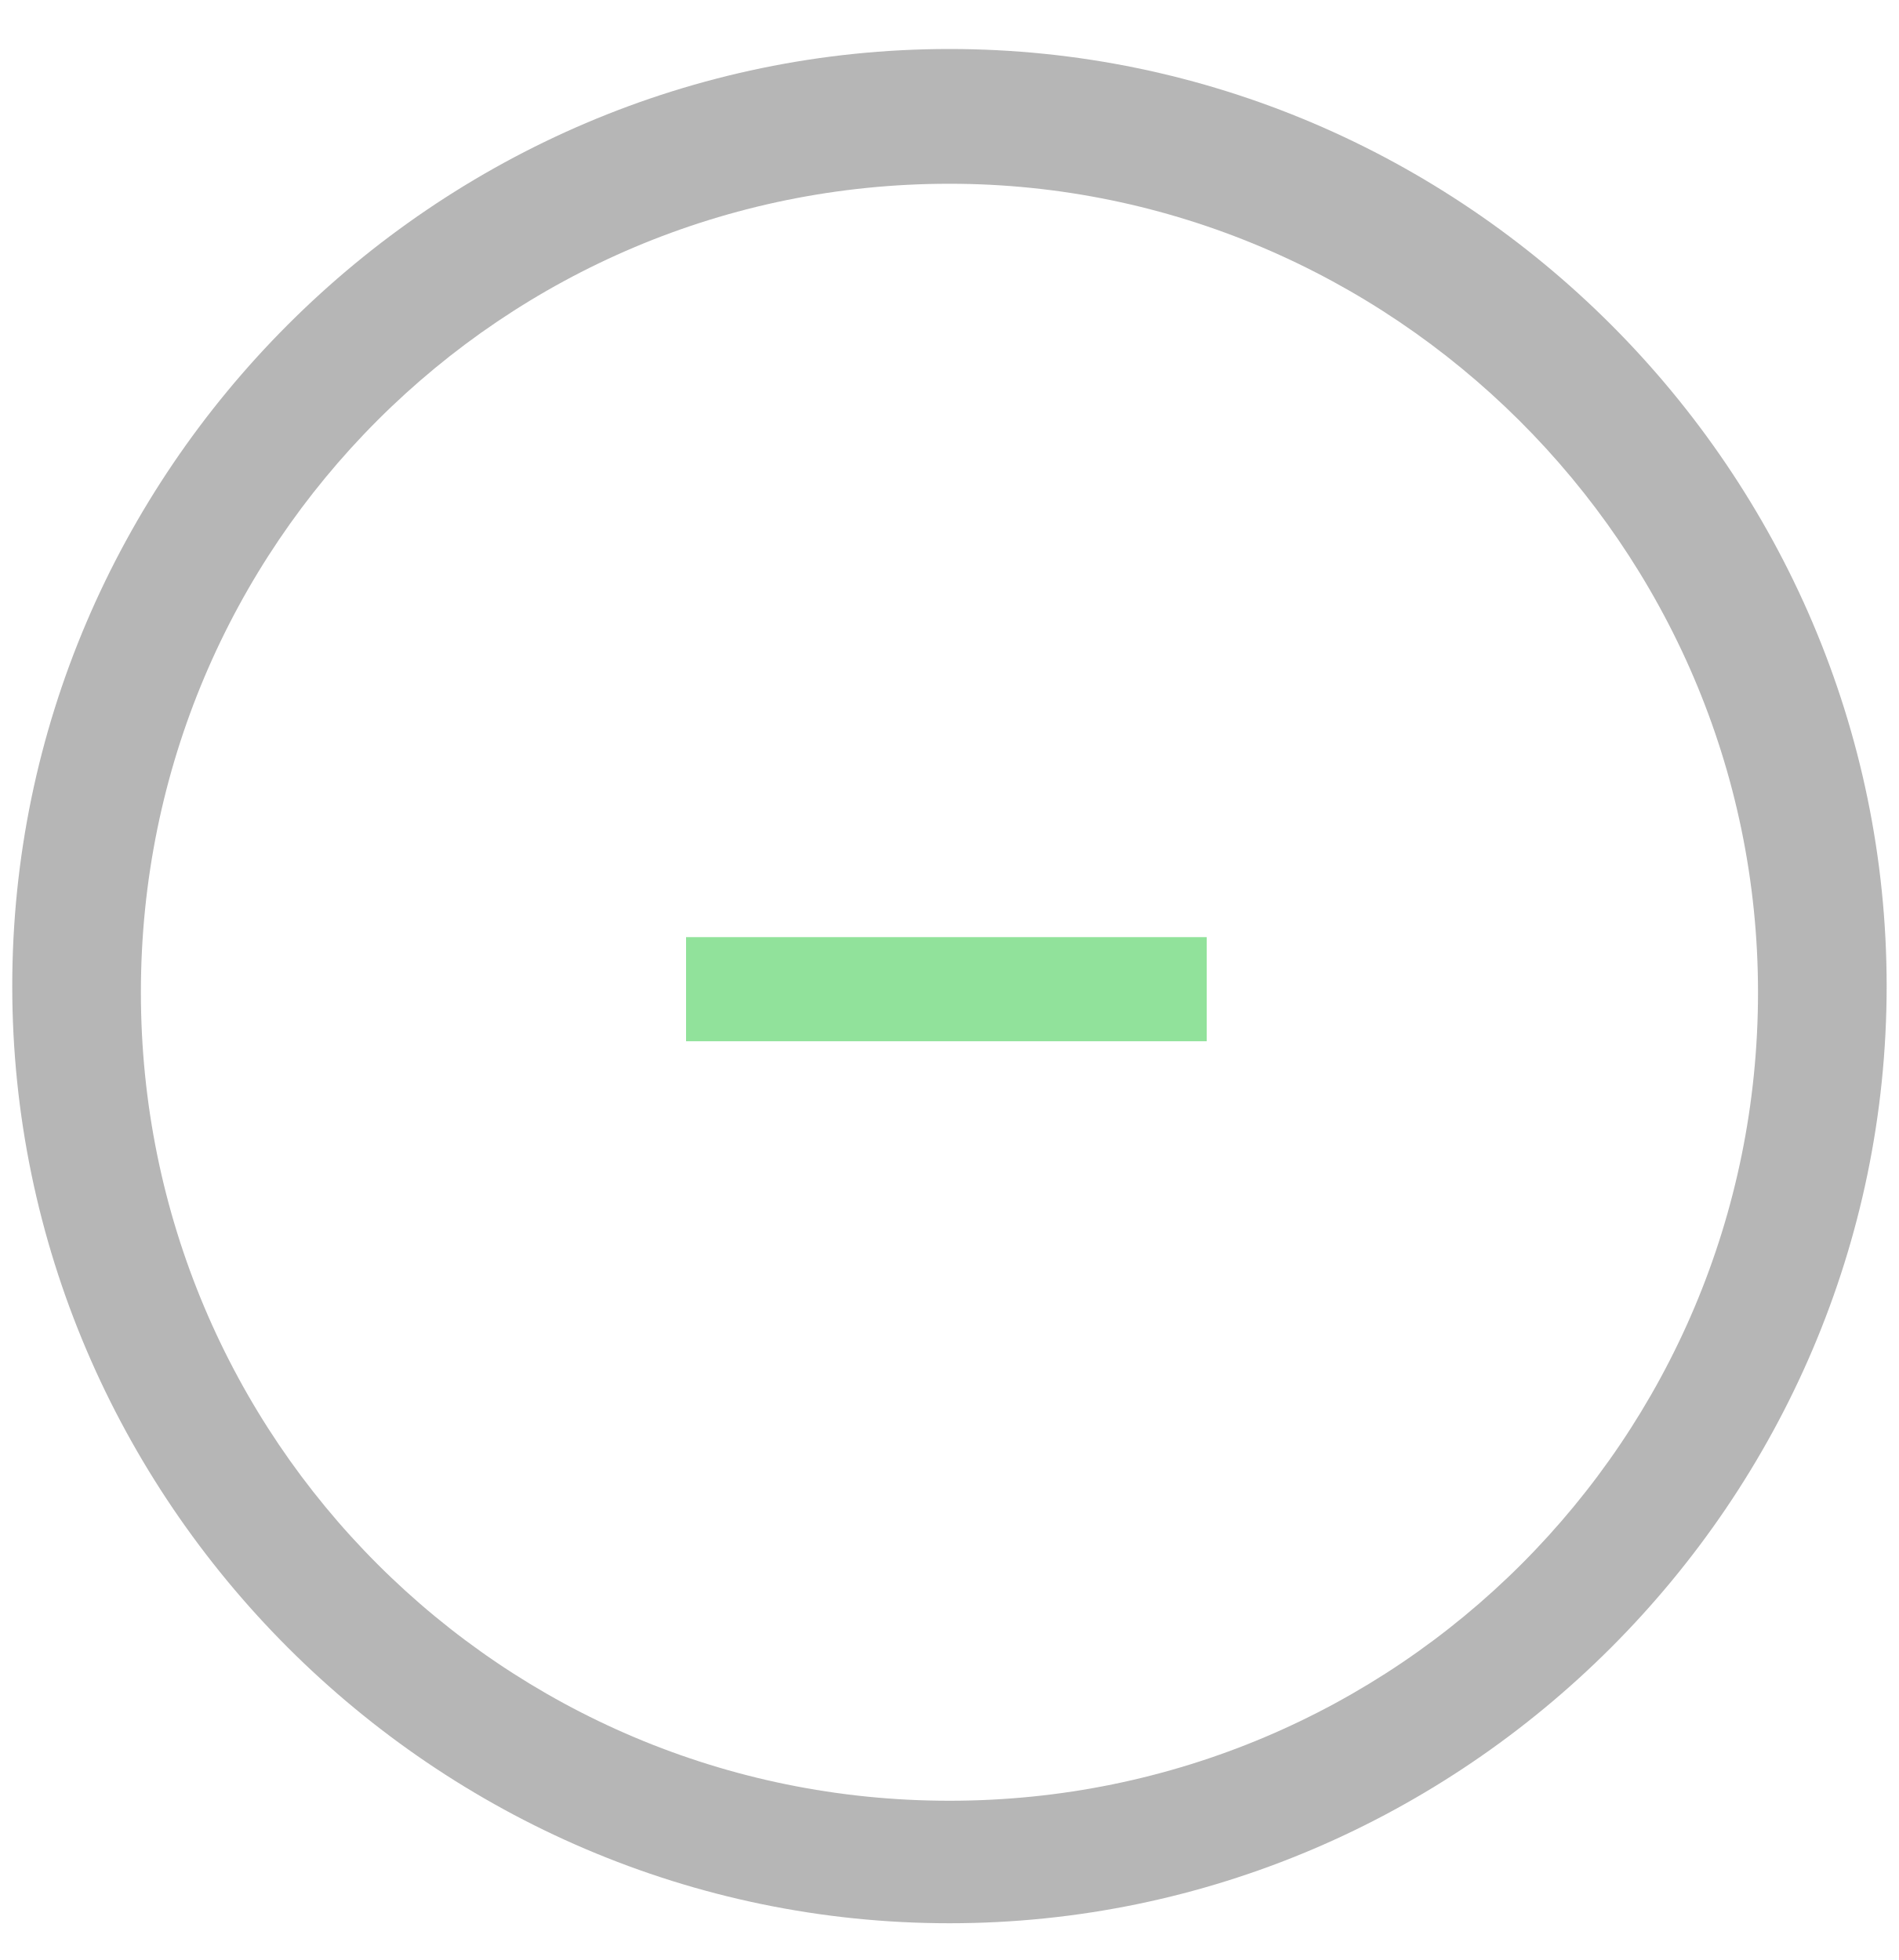
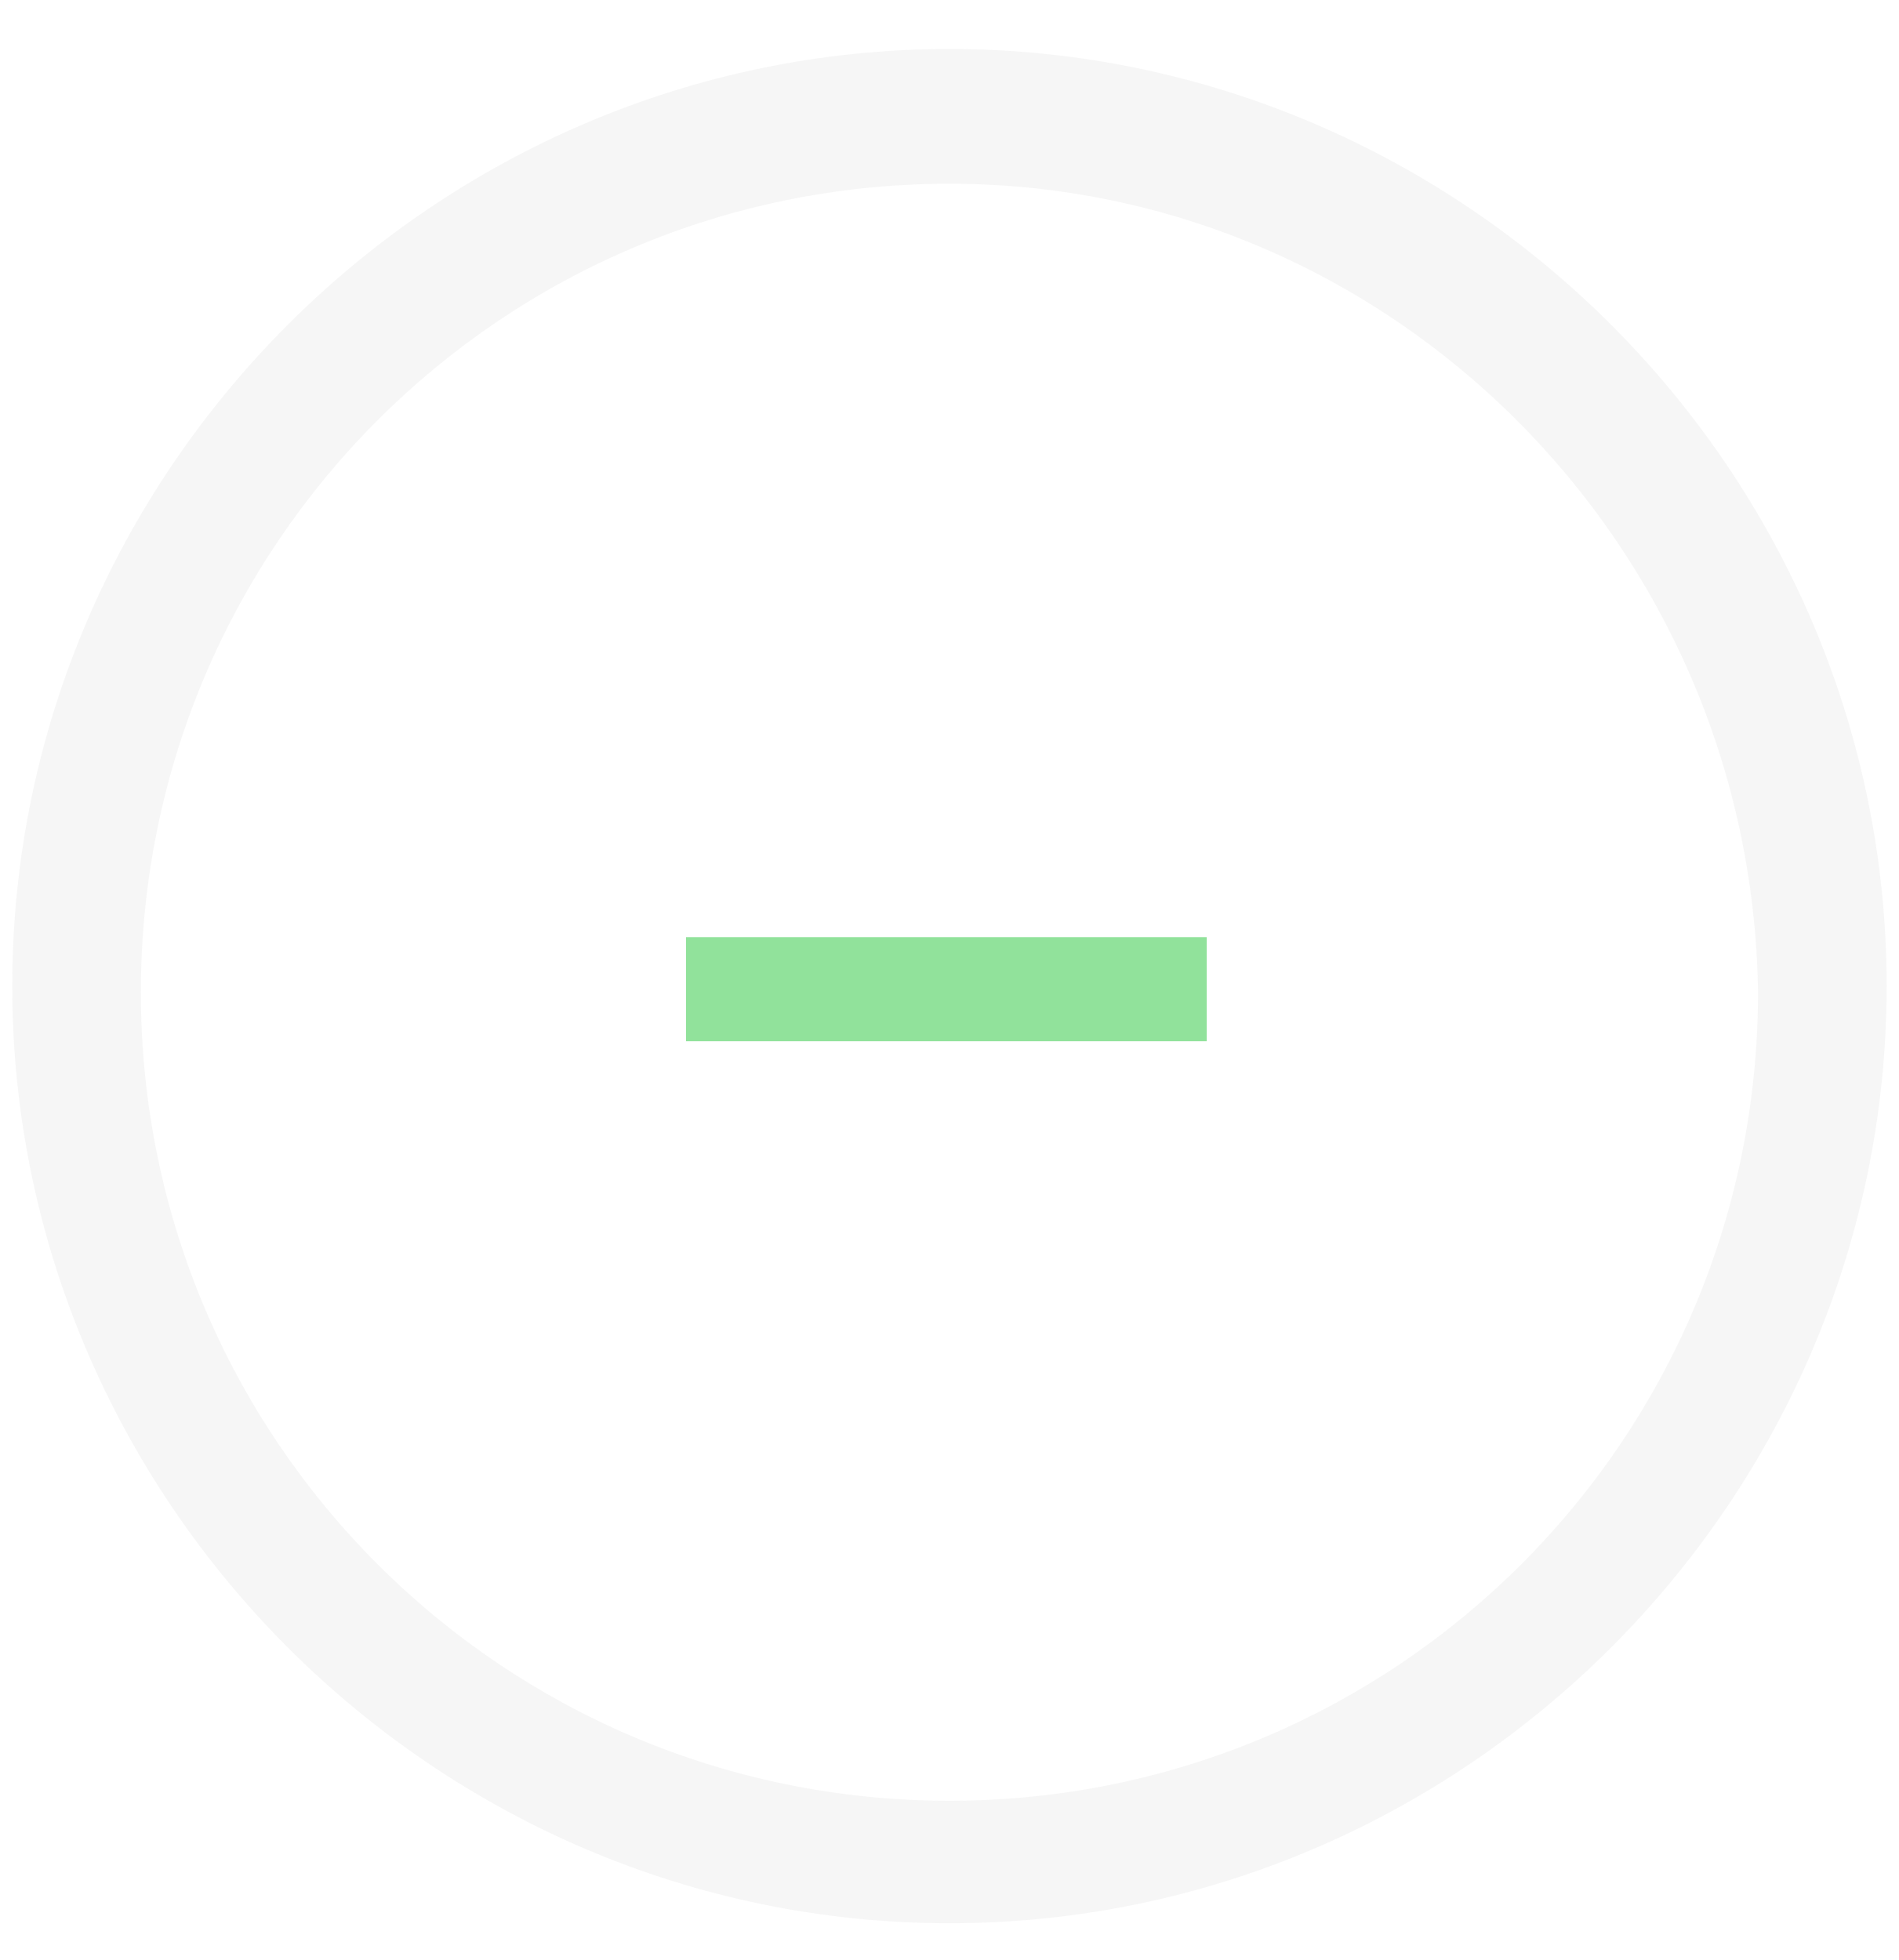
<svg xmlns="http://www.w3.org/2000/svg" width="31" height="32" viewBox="0 0 31 32" fill="none">
-   <path opacity="0.348" d="M15.5 31.4C7.1 31.4 0.2 24.5 0.2 16.1C0.2 7.7 7.1 0.8 15.5 0.8C23.9 0.8 30.8 7.7 30.8 16.1C30.8 24.5 23.9 31.4 15.5 31.4ZM15.5 3C8.2 3 2.3 8.9 2.3 16.2C2.3 23.5 8.2 29.4 15.5 29.4C22.8 29.4 28.7 23.5 28.7 16.2C28.7 8.9 22.7 3 15.5 3Z" fill="#2D2D2D" />
+   <g opacity="0.348">
+     <g opacity="0.348">
+       <path opacity="0.348" d="M15.5 31.4C7.1 31.4 0.2 24.5 0.2 16.1C0.2 7.7 7.1 0.8 15.5 0.8C23.9 0.8 30.8 7.7 30.8 16.1C30.8 24.5 23.9 31.4 15.5 31.4ZM15.5 3C8.2 3 2.3 8.9 2.3 16.2C2.3 23.5 8.2 29.4 15.5 29.4C22.8 29.4 28.7 23.5 28.7 16.2C28.6 8.9 22.7 3 15.5 3Z" fill="#2D2D2D" />
+     </g>
+   </g>
  <path d="M19.7 15.3H11.2V17H19.7V15.3Z" fill="#91E29B" />
</svg>
